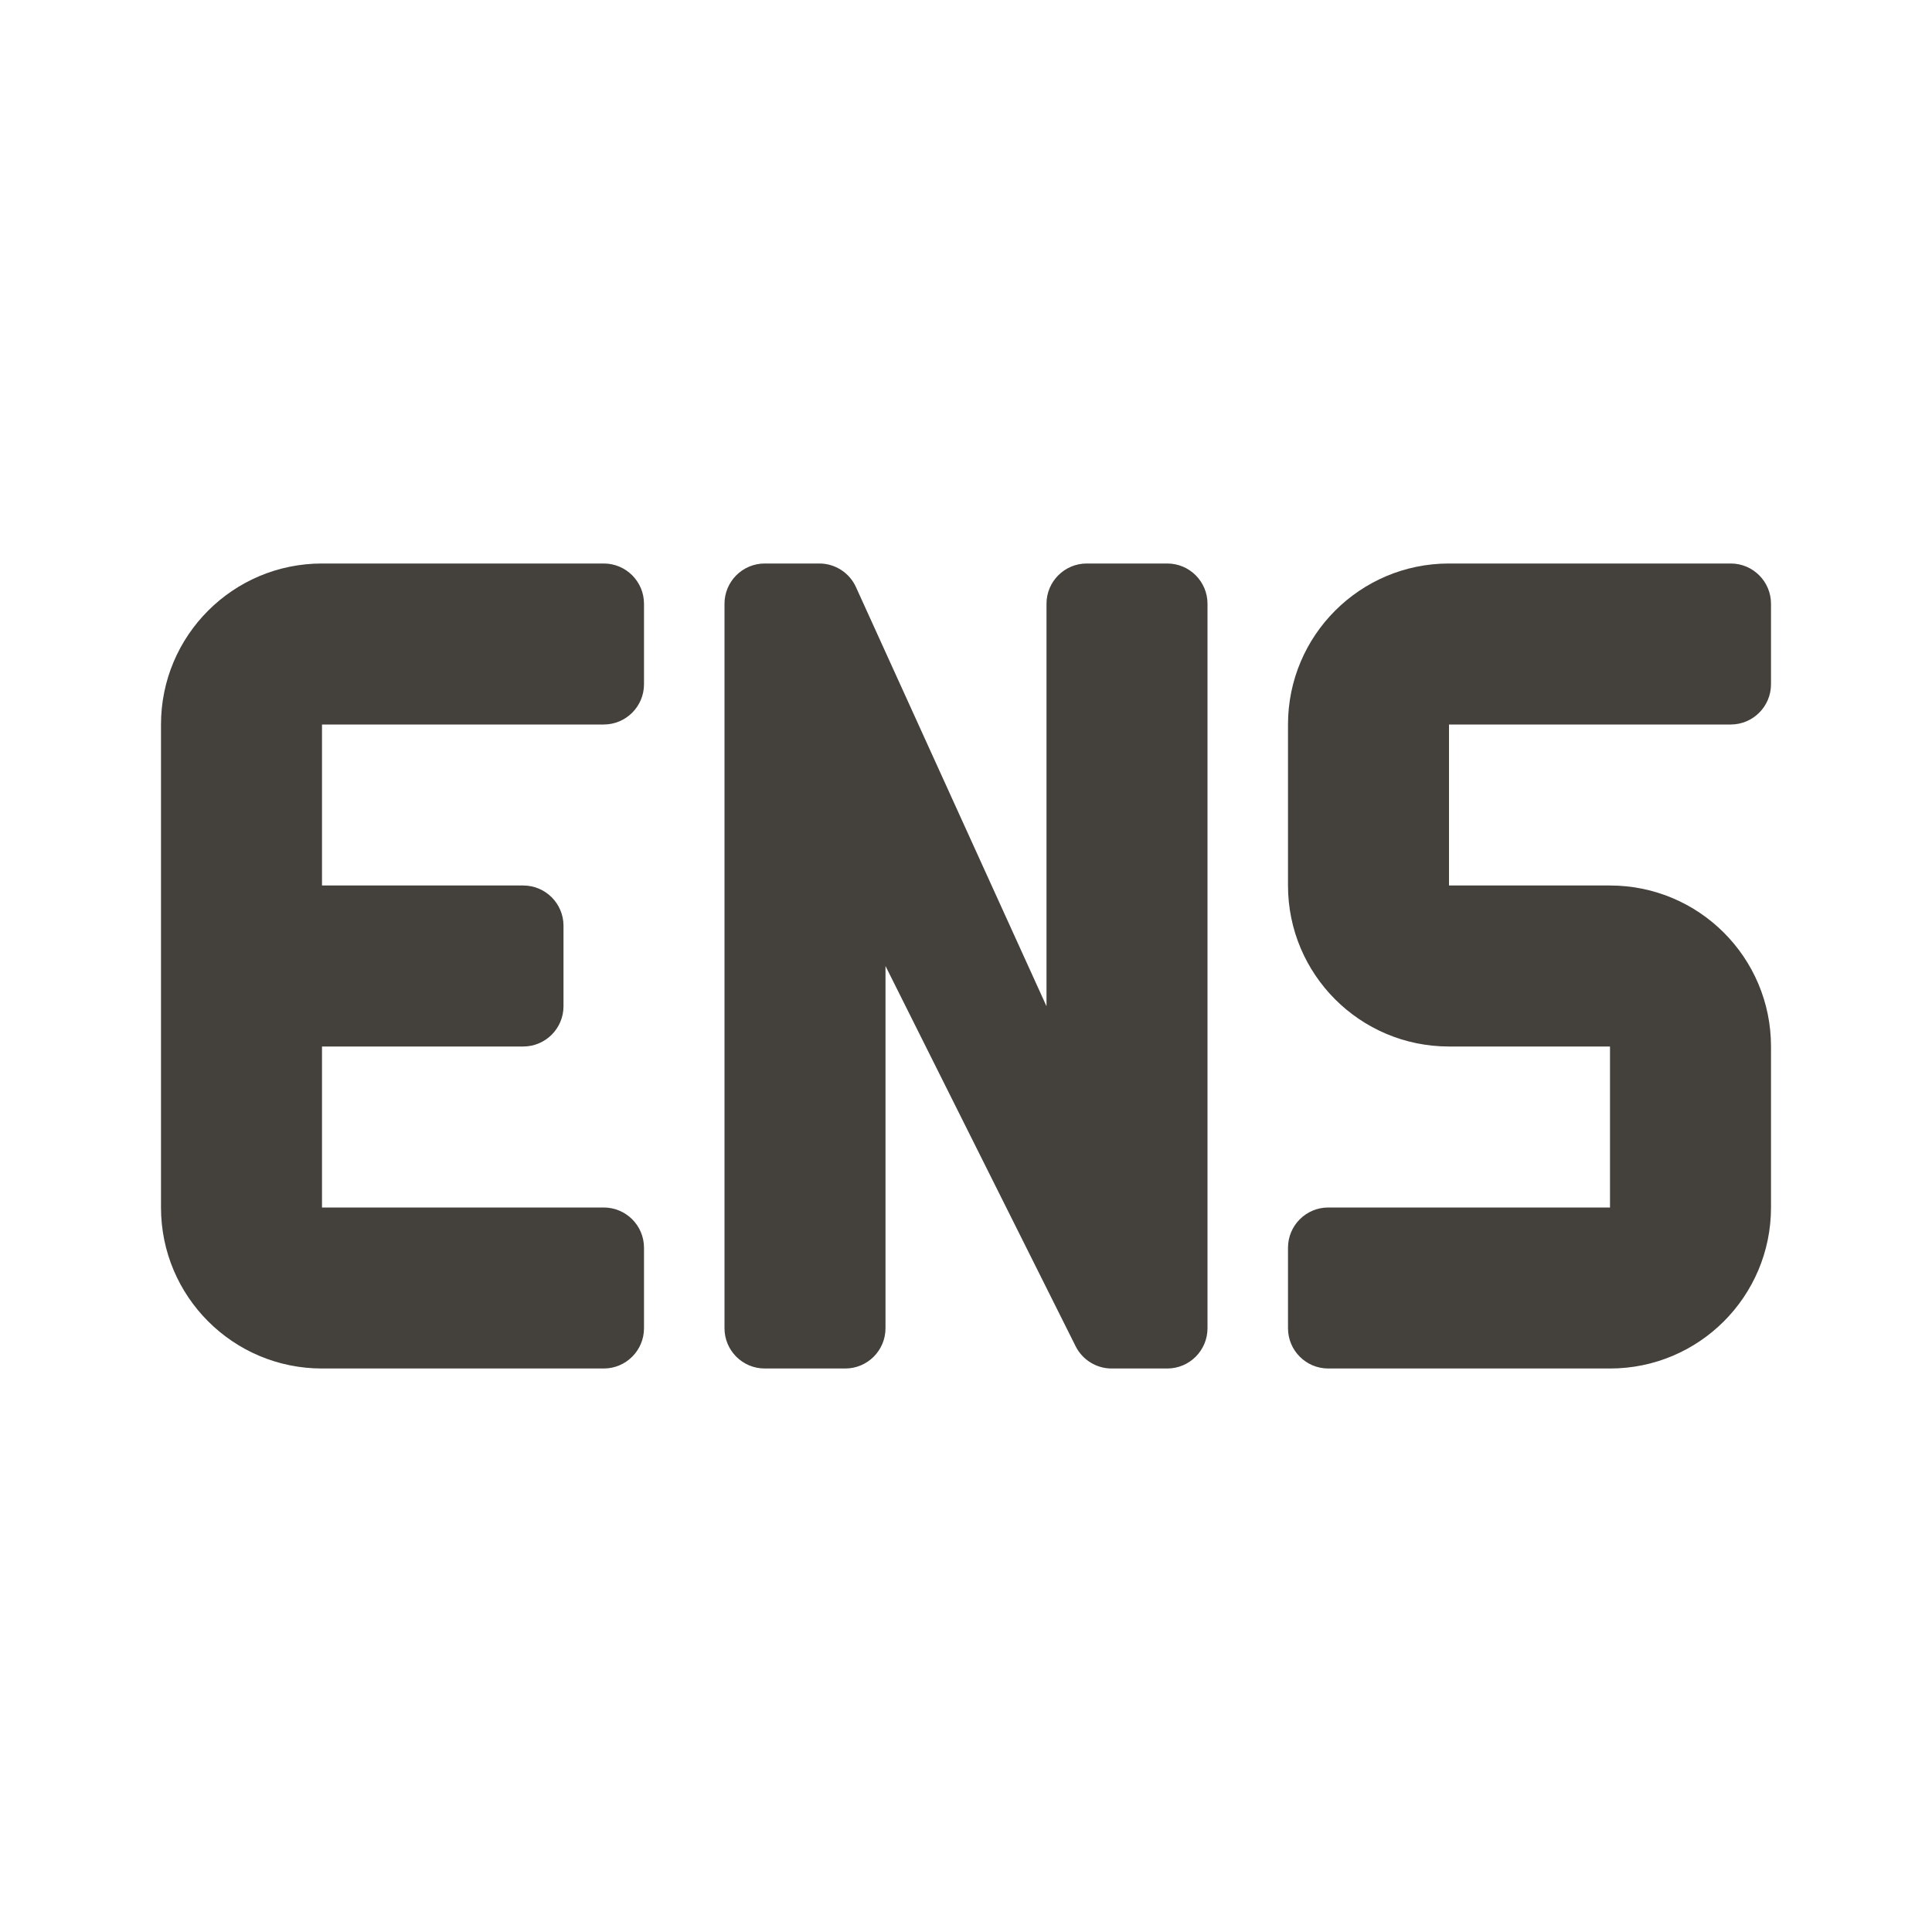
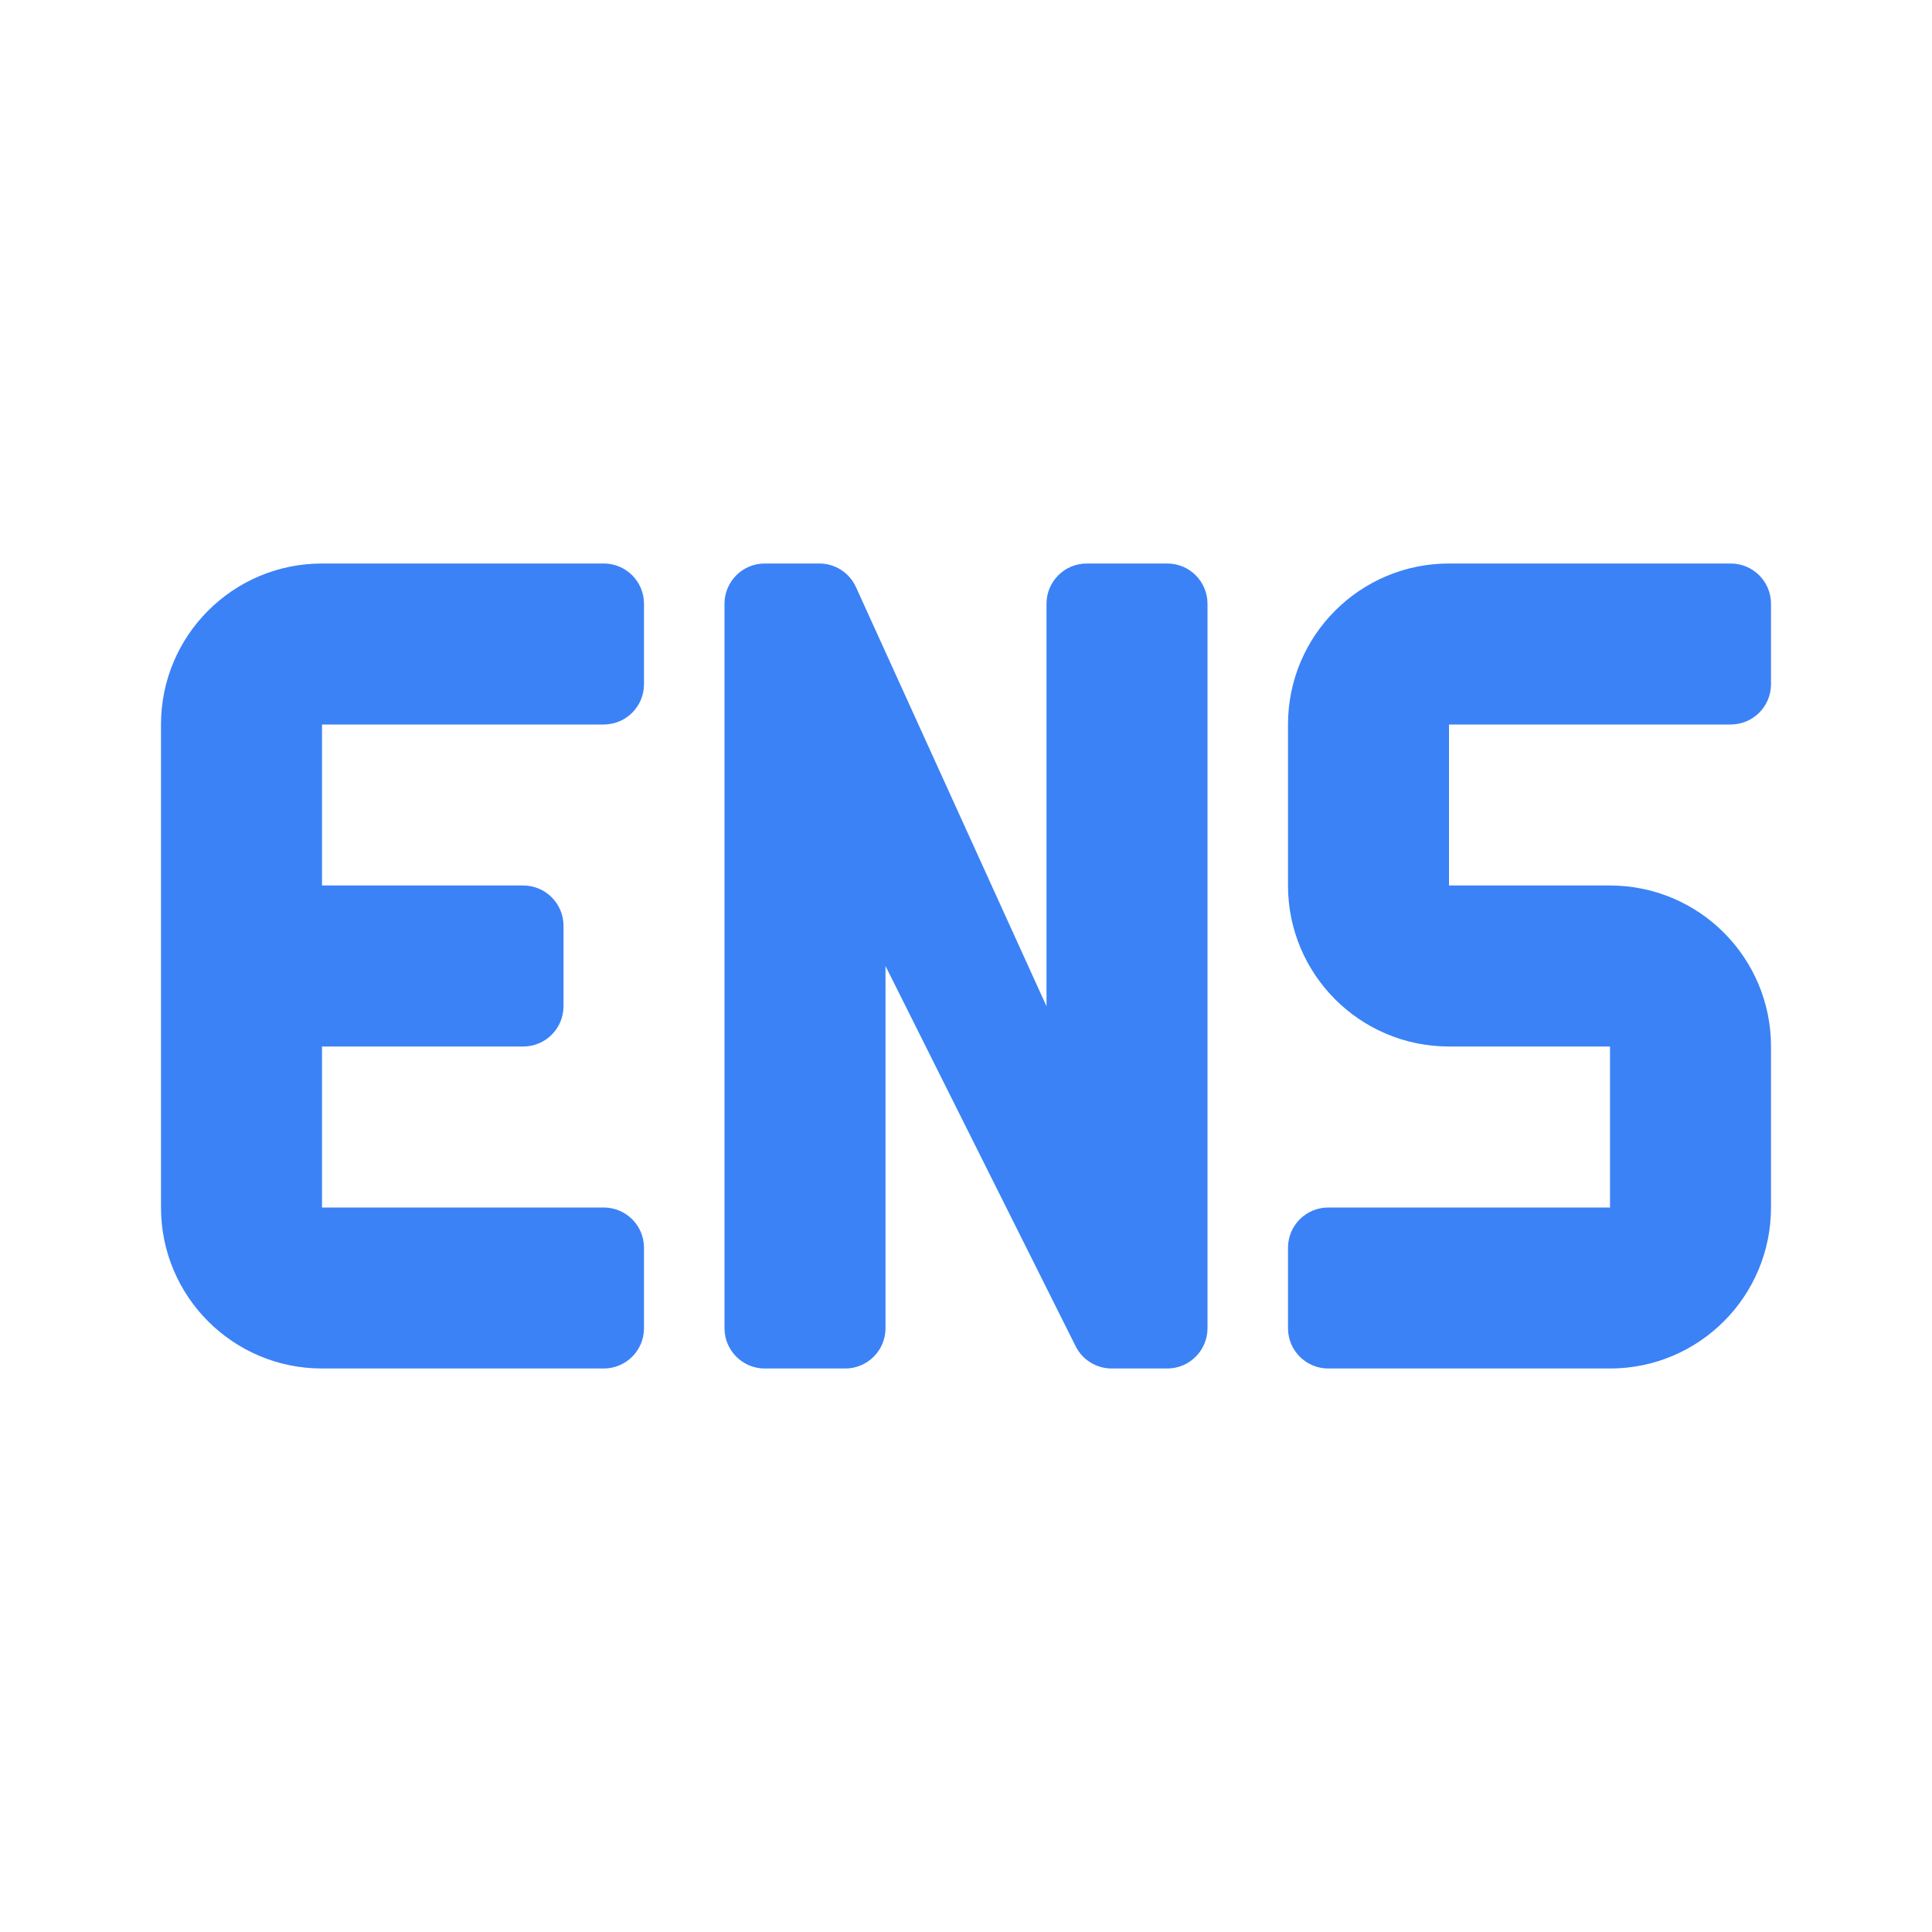
<svg xmlns="http://www.w3.org/2000/svg" fill="none" version="1.1" viewBox="0 0 24 24">
-   <path d="m2 9c0-1.105 0.895-2 2-2h3.5c0.276 0 0.5 0.224 0.5 0.5v1c0 0.276-0.224 0.5-0.5 0.5h-3.5v2h2.5c0.276 0 0.5 0.224 0.5 0.5v1c0 0.276-0.224 0.5-0.5 0.5h-2.5v2h3.5c0.276 0 0.5 0.224 0.5 0.5v1c0 0.276-0.224 0.5-0.5 0.5h-3.5c-1.105 0-2-0.895-2-2v-6zm7-1.5c0-0.276 0.224-0.5 0.5-0.5h0.678c0.196 0 0.374 0.115 0.455 0.293l2.367 5.207v-5c0-0.276 0.224-0.5 0.5-0.5h1c0.276 0 0.5 0.224 0.5 0.5v9c0 0.276-0.224 0.5-0.5 0.5h-0.691c-0.189 0-0.362-0.107-0.447-0.276l-2.362-4.724v4.5c0 0.276-0.224 0.5-0.5 0.5h-1c-0.276 0-0.5-0.224-0.5-0.5v-9zm9-0.5c-1.105 0-2 0.895-2 2v2c0 1.105 0.895 2 2 2h2v2h-3.5c-0.276 0-0.5 0.224-0.5 0.5v1c0 0.276 0.224 0.5 0.5 0.5h3.5c1.105 0 2-0.895 2-2v-2c0-1.105-0.895-2-2-2h-2v-2h3.5c0.276 0 0.5-0.224 0.5-0.5v-1c0-0.276-0.224-0.5-0.5-0.5h-3.5z" clip-rule="evenodd" fill="#44403C" fill-rule="evenodd" />
+   <path d="m2 9c0-1.105 0.895-2 2-2h3.5c0.276 0 0.5 0.224 0.5 0.5v1c0 0.276-0.224 0.5-0.5 0.5h-3.5v2h2.5c0.276 0 0.5 0.224 0.5 0.5v1c0 0.276-0.224 0.5-0.5 0.5h-2.5v2h3.5c0.276 0 0.5 0.224 0.5 0.5v1c0 0.276-0.224 0.5-0.5 0.5h-3.5c-1.105 0-2-0.895-2-2v-6zm7-1.5c0-0.276 0.224-0.5 0.5-0.5h0.678c0.196 0 0.374 0.115 0.455 0.293l2.367 5.207v-5c0-0.276 0.224-0.5 0.5-0.5h1c0.276 0 0.5 0.224 0.5 0.5v9c0 0.276-0.224 0.5-0.5 0.5h-0.691c-0.189 0-0.362-0.107-0.447-0.276l-2.362-4.724v4.5c0 0.276-0.224 0.5-0.5 0.5h-1c-0.276 0-0.5-0.224-0.5-0.5v-9zm9-0.5c-1.105 0-2 0.895-2 2v2c0 1.105 0.895 2 2 2h2v2h-3.5c-0.276 0-0.5 0.224-0.5 0.5v1c0 0.276 0.224 0.5 0.5 0.5h3.5c1.105 0 2-0.895 2-2v-2c0-1.105-0.895-2-2-2h-2v-2h3.5c0.276 0 0.5-0.224 0.5-0.5v-1c0-0.276-0.224-0.5-0.5-0.5h-3.5z" clip-rule="evenodd" fill="#3b82f6" fill-rule="evenodd" />
</svg>
